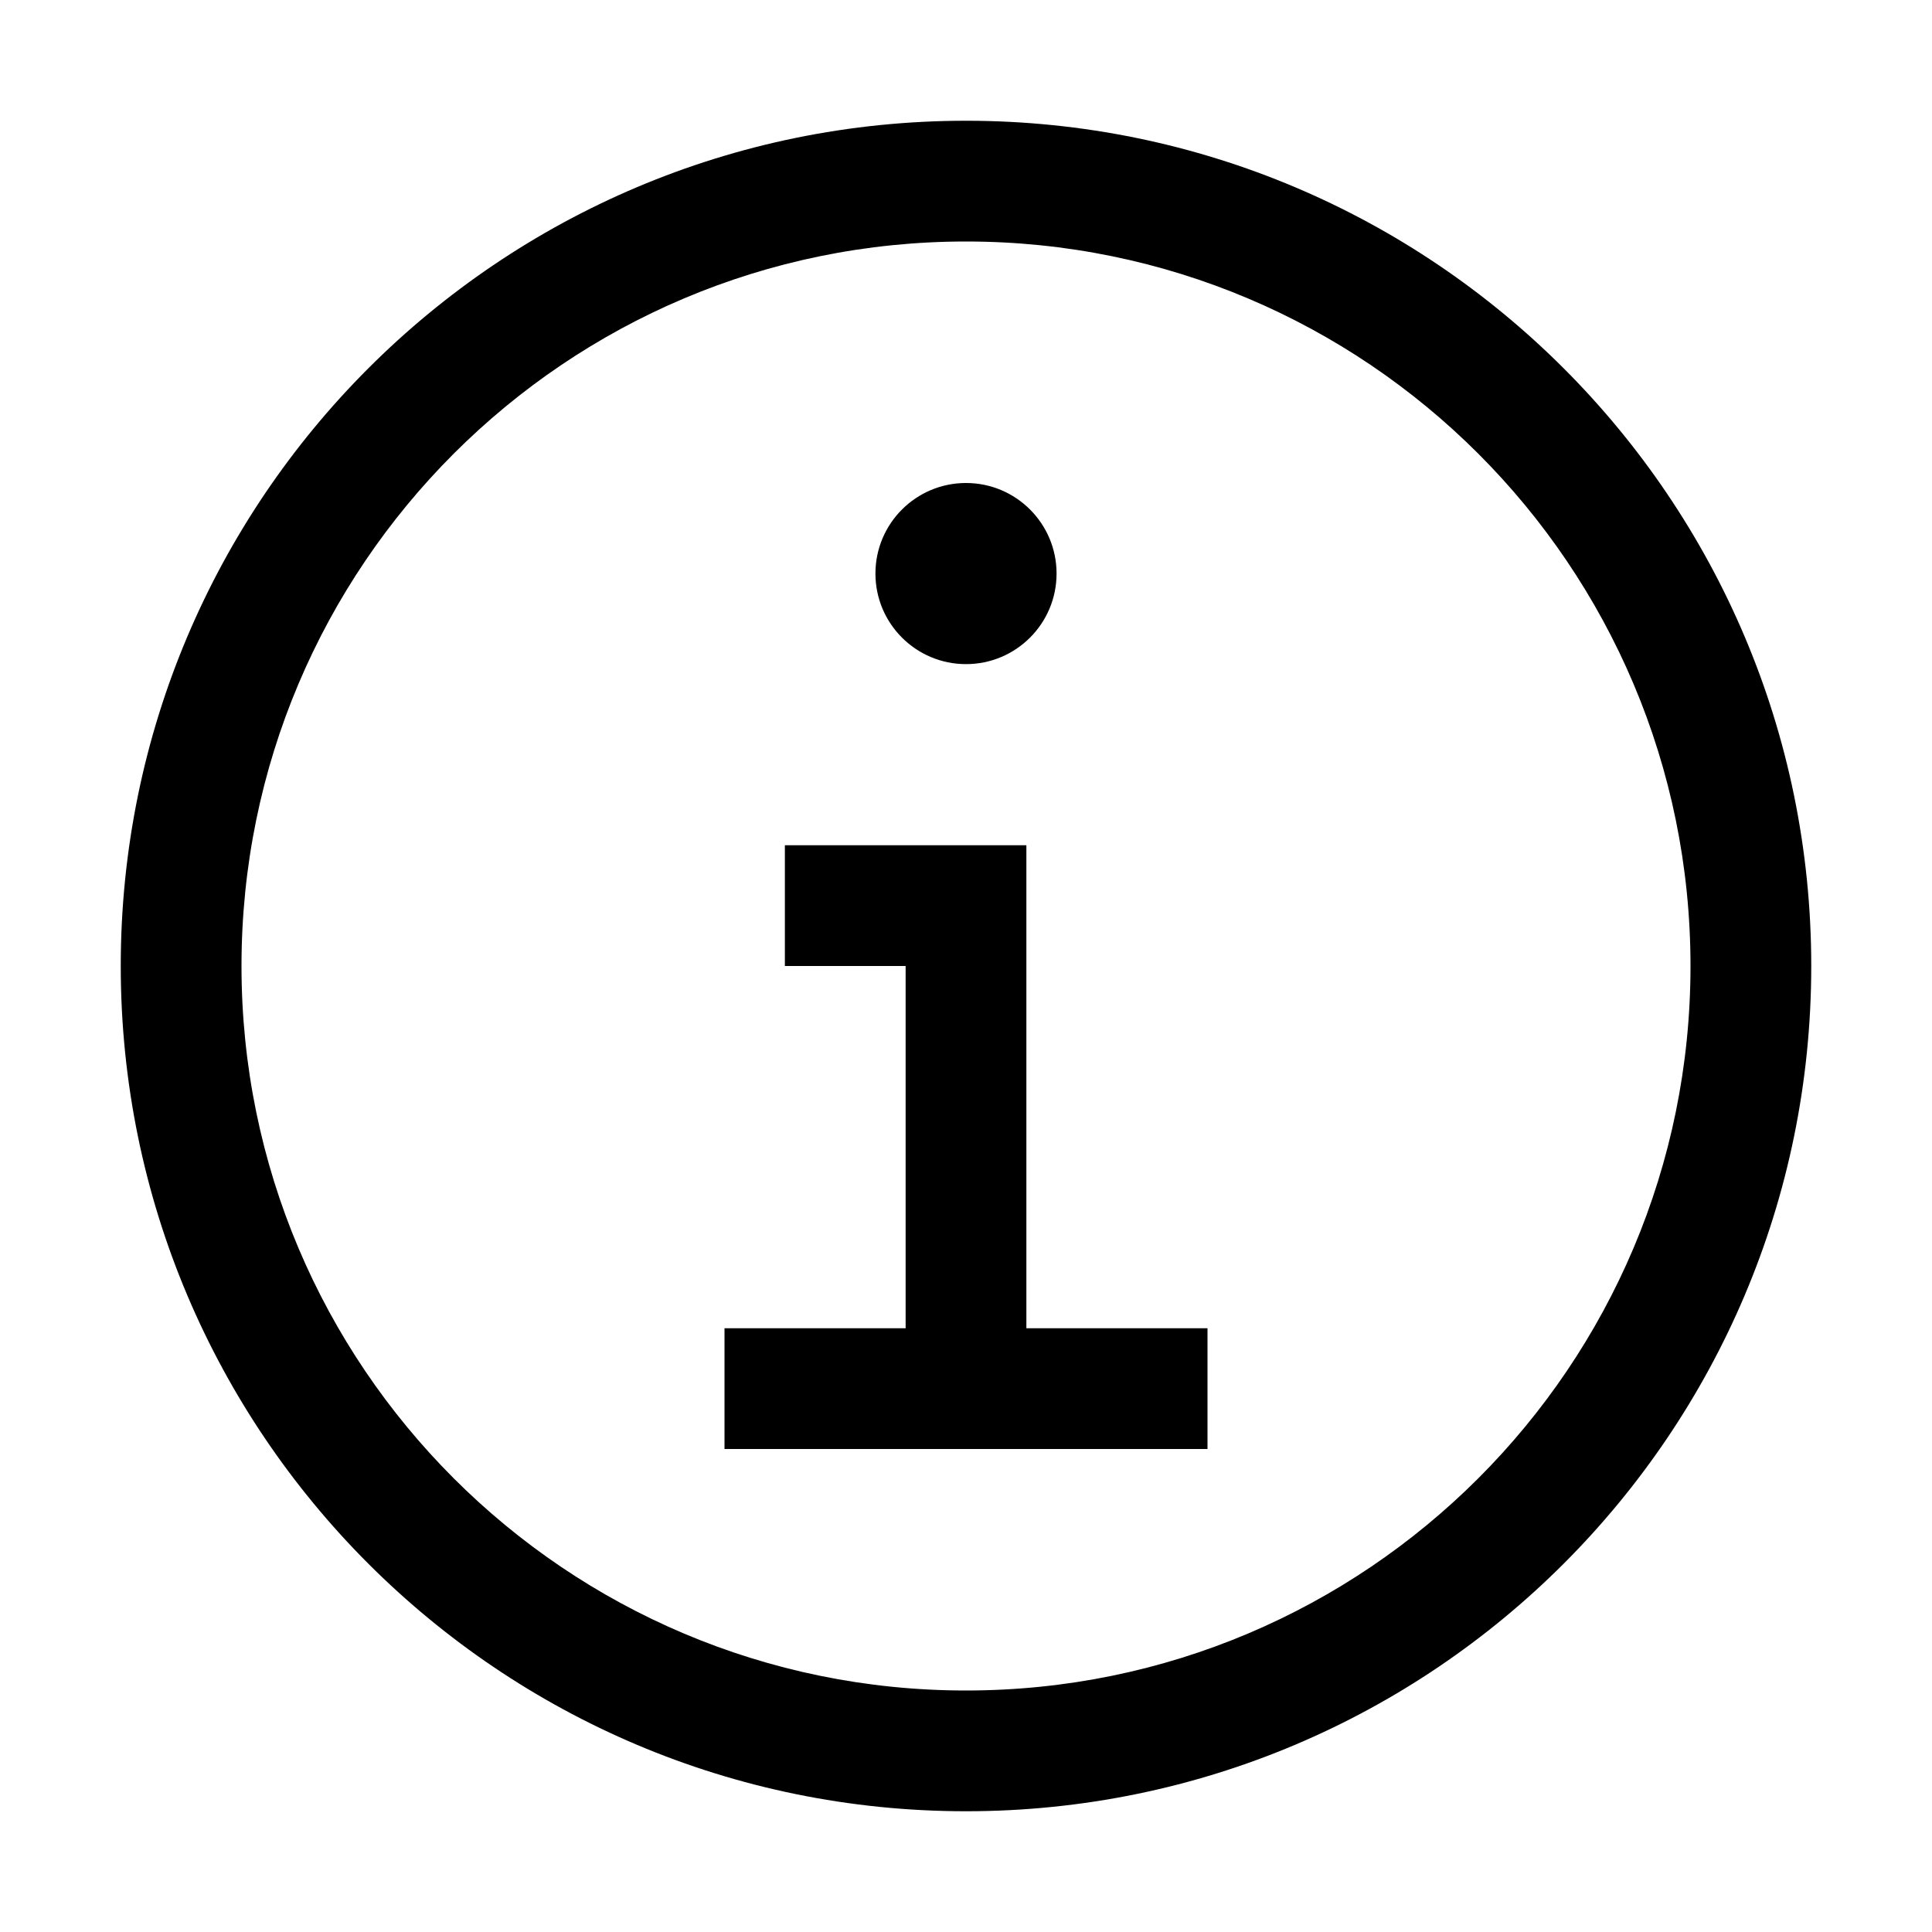
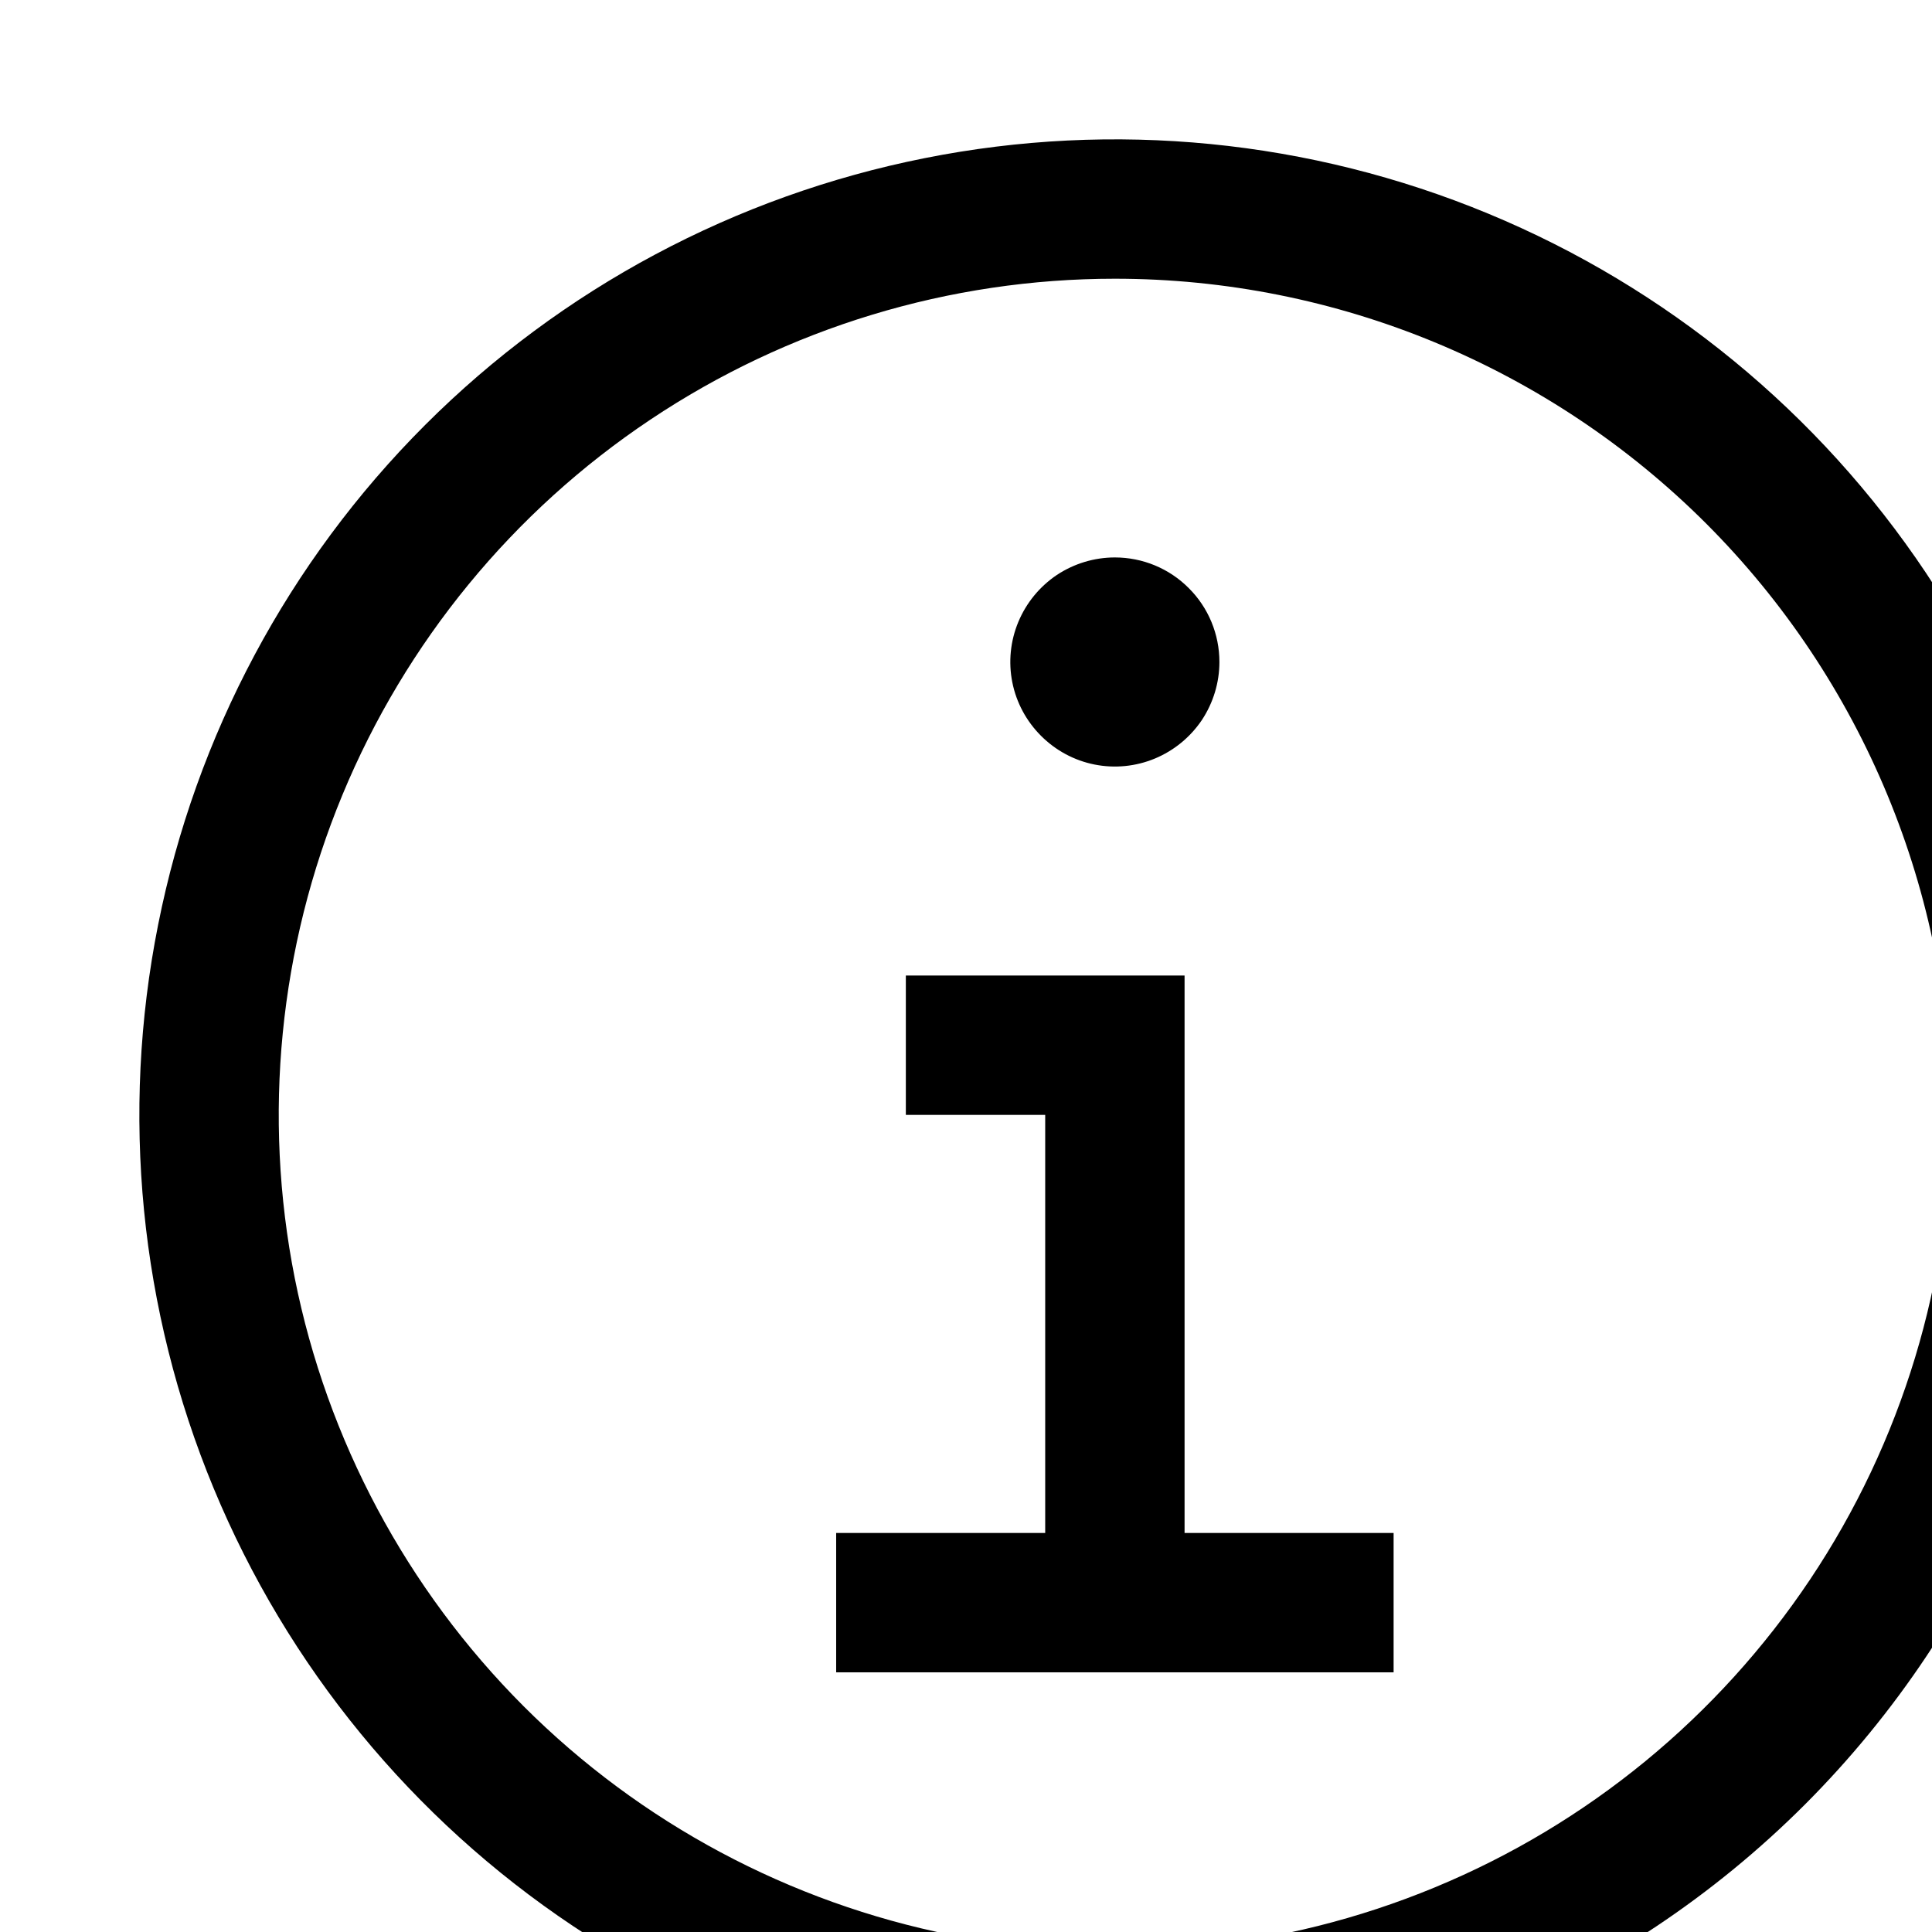
- <svg xmlns="http://www.w3.org/2000/svg" id="icon" width="32" height="32" viewBox="0 0 32 32">
-   <defs>
-     <style>
-       .cls-1 {
-         fill: none;
-       }
-     </style>
-   </defs>
-   <polygon points="17 22 17 14 13 14 13 16 15 16 15 22 12 22 12 24 20 24 20 22 17 22" />
-   <path d="M16,8a1.5,1.5,0,1,0,1.5,1.5A1.5,1.5,0,0,0,16,8Z" />
-   <path d="M16,30A14,14,0,1,1,30,16,14,14,0,0,1,16,30ZM16,4A12,12,0,1,0,28,16,12,12,0,0,0,16,4Z" />
-   <rect id="_Transparent_Rectangle_" data-name="&lt;Transparent Rectangle&gt;" class="cls-1" width="32" height="32" />
+ <svg xmlns="http://www.w3.org/2000/svg">
+   <path d="M8.5 11V7H6.5V8H7.5V11H6V12H10V11H8.5Z" />
+   <path d="M8 4C7.852 4 7.707 4.044 7.583 4.126C7.46 4.209 7.364 4.326 7.307 4.463C7.25 4.6 7.235 4.751 7.264 4.896C7.293 5.042 7.365 5.175 7.47 5.28C7.575 5.385 7.708 5.457 7.854 5.486C7.999 5.515 8.15 5.5 8.287 5.443C8.424 5.386 8.541 5.29 8.624 5.167C8.706 5.043 8.75 4.898 8.75 4.75C8.75 4.551 8.671 4.36 8.53 4.22C8.39 4.079 8.199 4 8 4Z" />
+   <path d="M8 15C6.616 15 5.262 14.589 4.111 13.82C2.96 13.051 2.063 11.958 1.533 10.679C1.003 9.4 0.864 7.992 1.135 6.634C1.405 5.277 2.071 4.029 3.05 3.05C4.029 2.071 5.277 1.405 6.634 1.135C7.992 0.864 9.4 1.003 10.679 1.533C11.958 2.063 13.051 2.96 13.82 4.111C14.589 5.262 15 6.616 15 8C15 9.857 14.262 11.637 12.95 12.95C11.637 14.262 9.857 15 8 15ZM8 2C6.813 2 5.653 2.352 4.667 3.011C3.68 3.67 2.911 4.608 2.457 5.704C2.003 6.8 1.884 8.007 2.115 9.171C2.347 10.334 2.918 11.403 3.757 12.243C4.596 13.082 5.666 13.653 6.829 13.885C7.993 14.116 9.2 13.997 10.296 13.543C11.393 13.089 12.329 12.32 12.989 11.333C13.648 10.347 14 9.187 14 8C14 6.409 13.368 4.883 12.243 3.757C11.117 2.632 9.591 2 8 2Z" />
</svg>
